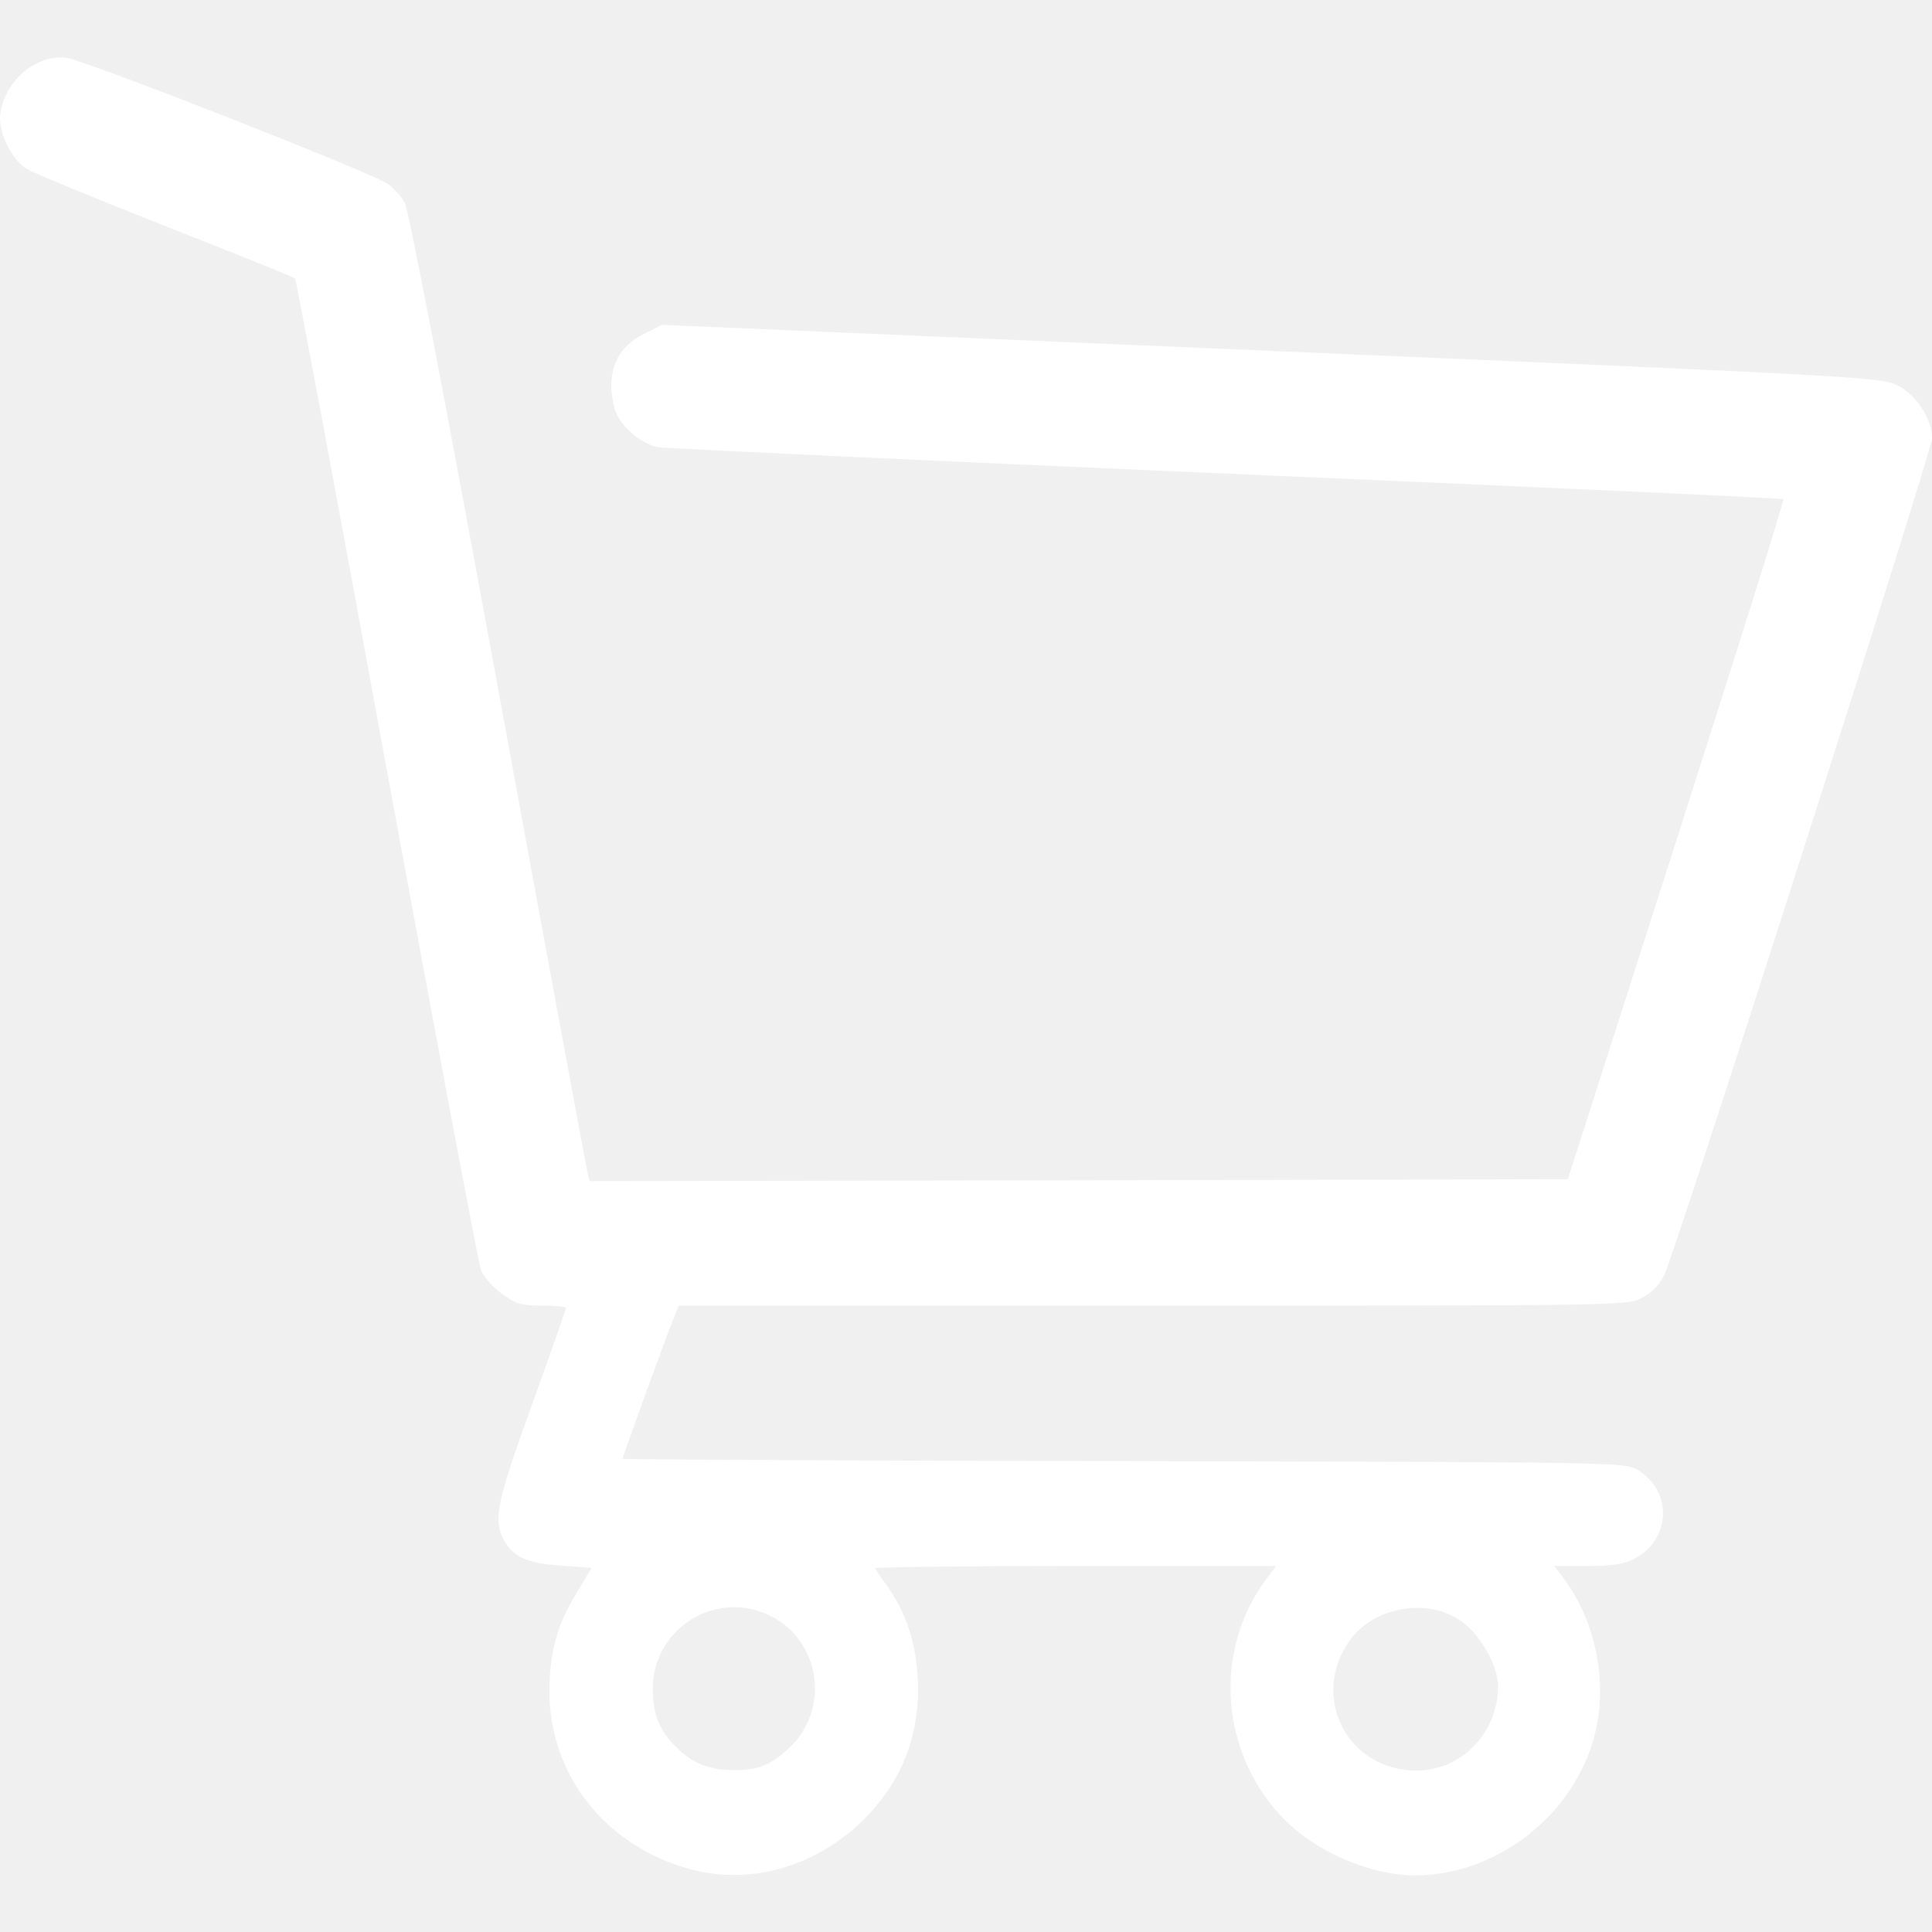
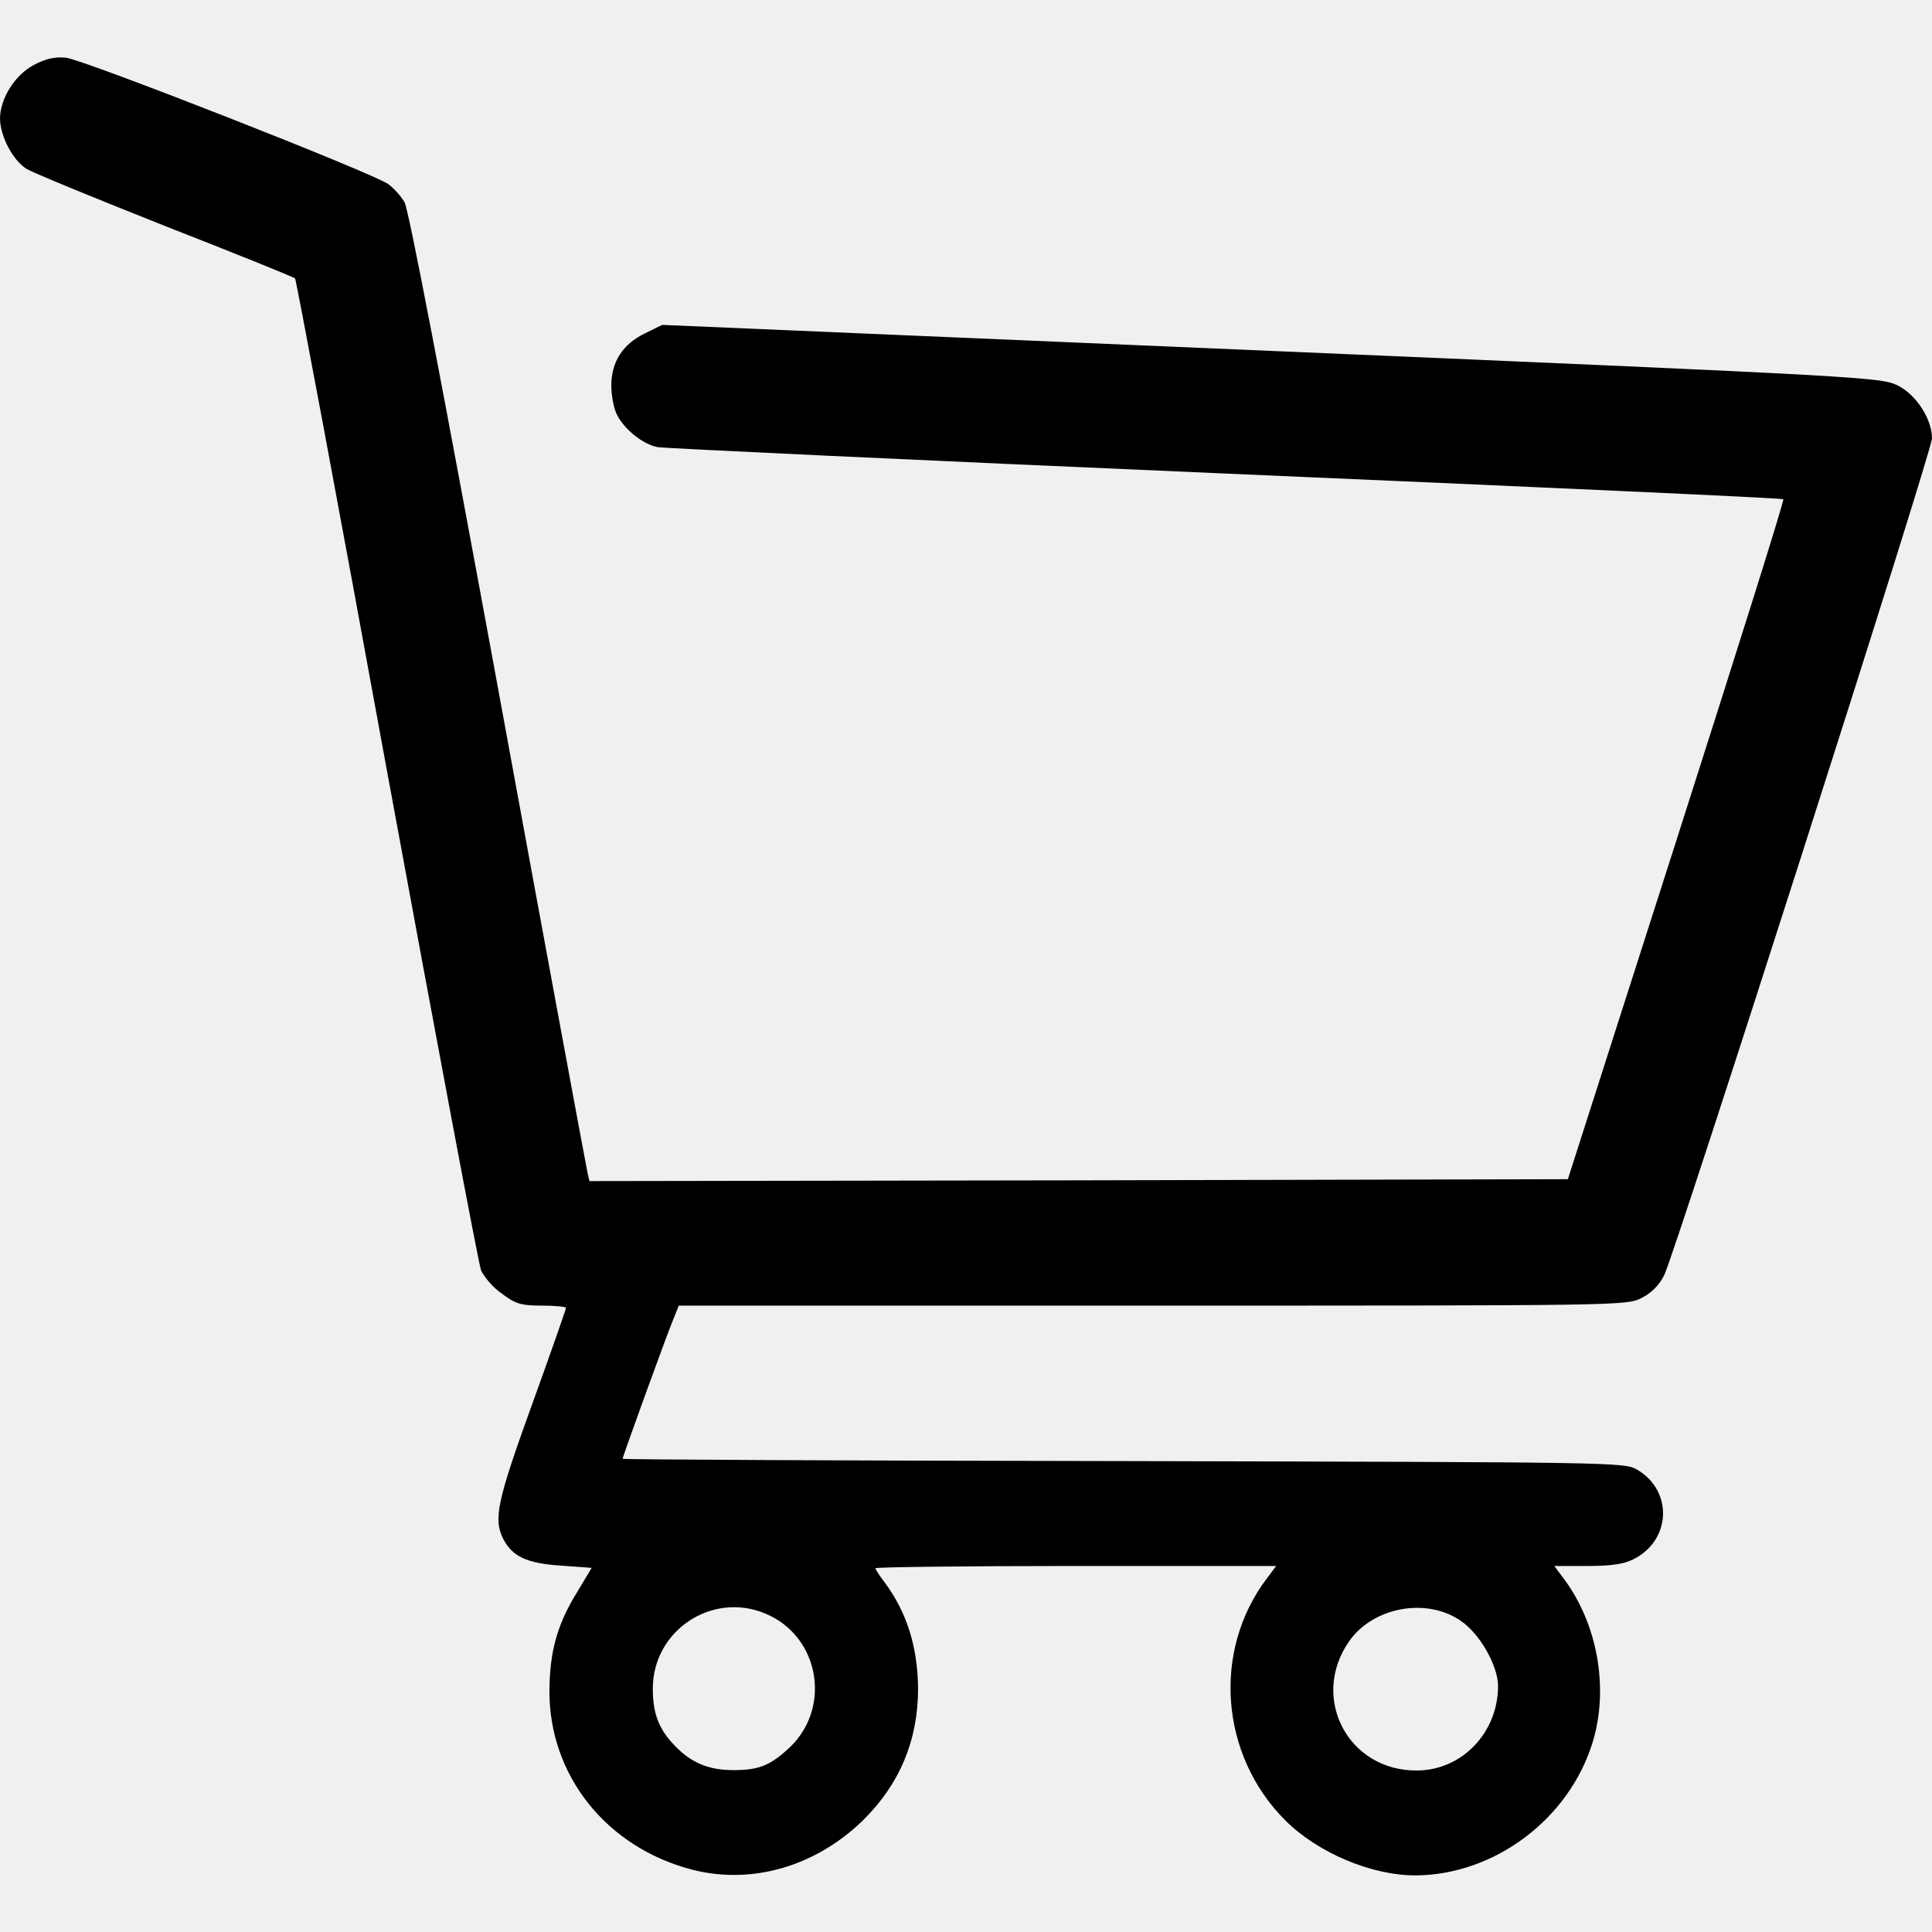
<svg xmlns="http://www.w3.org/2000/svg" version="1.0" width="512pt" height="512pt" viewBox="0 0 512 512" preserveAspectRatio="xMidYMid meet">
-   <g transform="translate(0,512) scale(0.1,-0.1)" fill="#fff" stroke="none">
+   <g transform="translate(0,512) scale(0.1,-0.1)" fill="#000" stroke="none">
    <path d="M90 4948 c-50 -26 -90 -89 -90 -143 1 -47 34 -110 71 -133 19 -11 185 -79 369 -152 184 -72 338 -134 342 -138 3 -4 113 -590 243 -1302 131 -712 243 -1309 250 -1327 8 -17 32 -46 56 -62 36 -27 51 -31 106 -31 34 0 63 -3 63 -6 0 -3 -40 -118 -90 -256 -93 -257 -103 -304 -76 -357 24 -46 62 -64 152 -70 l82 -6 -39 -65 c-53 -86 -72 -157 -73 -260 -1 -225 151 -416 379 -475 157 -40 325 8 451 130 98 96 147 213 147 350 -1 111 -30 203 -89 282 -13 17 -24 34 -24 37 0 3 239 6 531 6 l531 0 -24 -32 c-146 -192 -125 -469 48 -642 86 -86 228 -146 345 -146 210 1 408 150 470 354 43 142 13 313 -78 434 l-24 32 88 0 c64 0 97 5 122 18 100 50 105 181 10 237 -33 20 -54 20 -1361 23 -731 1 -1328 4 -1328 6 0 6 118 331 134 369 l15 37 1256 0 c1239 0 1256 0 1295 20 26 13 47 34 60 60 29 57 710 2185 710 2218 0 51 -41 115 -90 140 -44 22 -66 24 -1660 92 l-1615 69 -45 -22 c-60 -29 -90 -76 -90 -139 0 -27 7 -62 15 -77 20 -40 70 -79 108 -86 18 -3 695 -35 1505 -70 811 -35 1476 -65 1478 -68 3 -3 -125 -409 -283 -903 l-288 -899 -1297 -3 -1296 -2 -5 22 c-3 13 -110 590 -237 1283 -146 794 -237 1271 -248 1289 -9 16 -29 38 -43 48 -37 28 -807 330 -854 335 -29 3 -53 -2 -85 -19z m1938 -4104 c147 -61 178 -257 57 -362 -47 -42 -77 -53 -141 -53 -64 0 -110 18 -153 62 -44 44 -61 86 -61 154 0 154 157 258 298 199z m1844 -20 c50 -34 98 -119 98 -172 0 -123 -95 -223 -214 -224 -183 -2 -285 192 -181 342 63 91 206 118 297 54z" />
  </g>
</svg>
